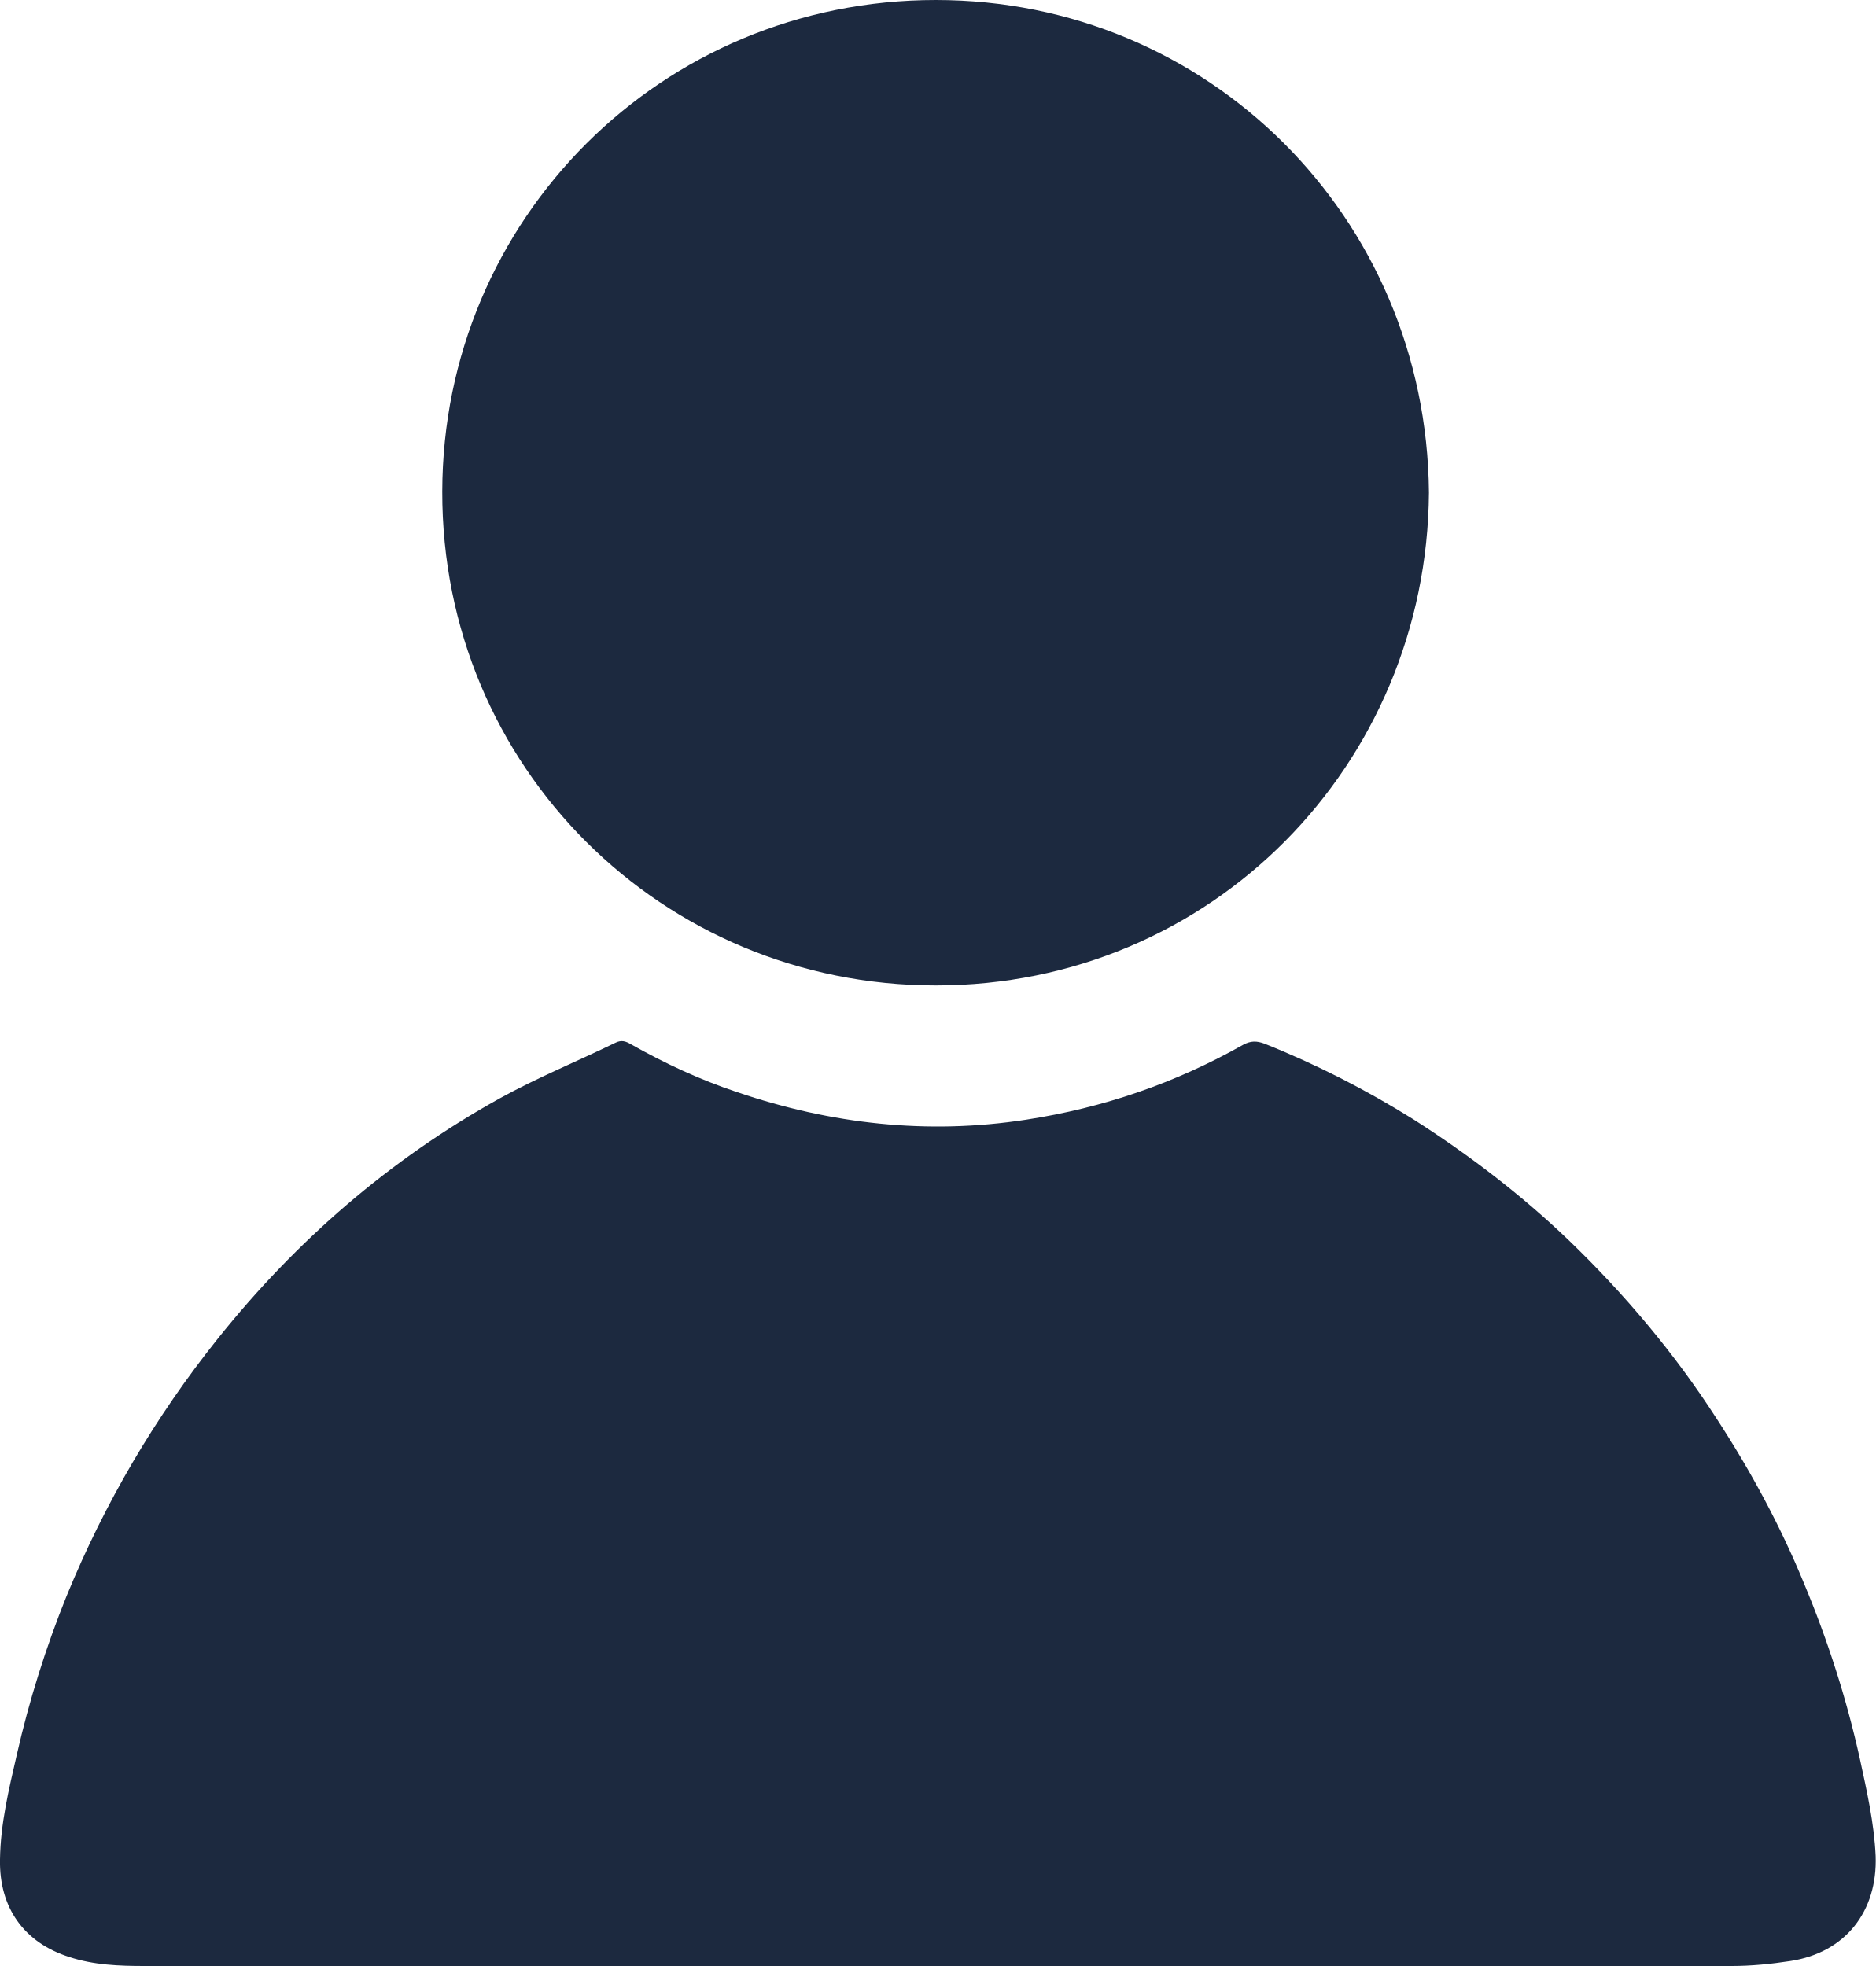
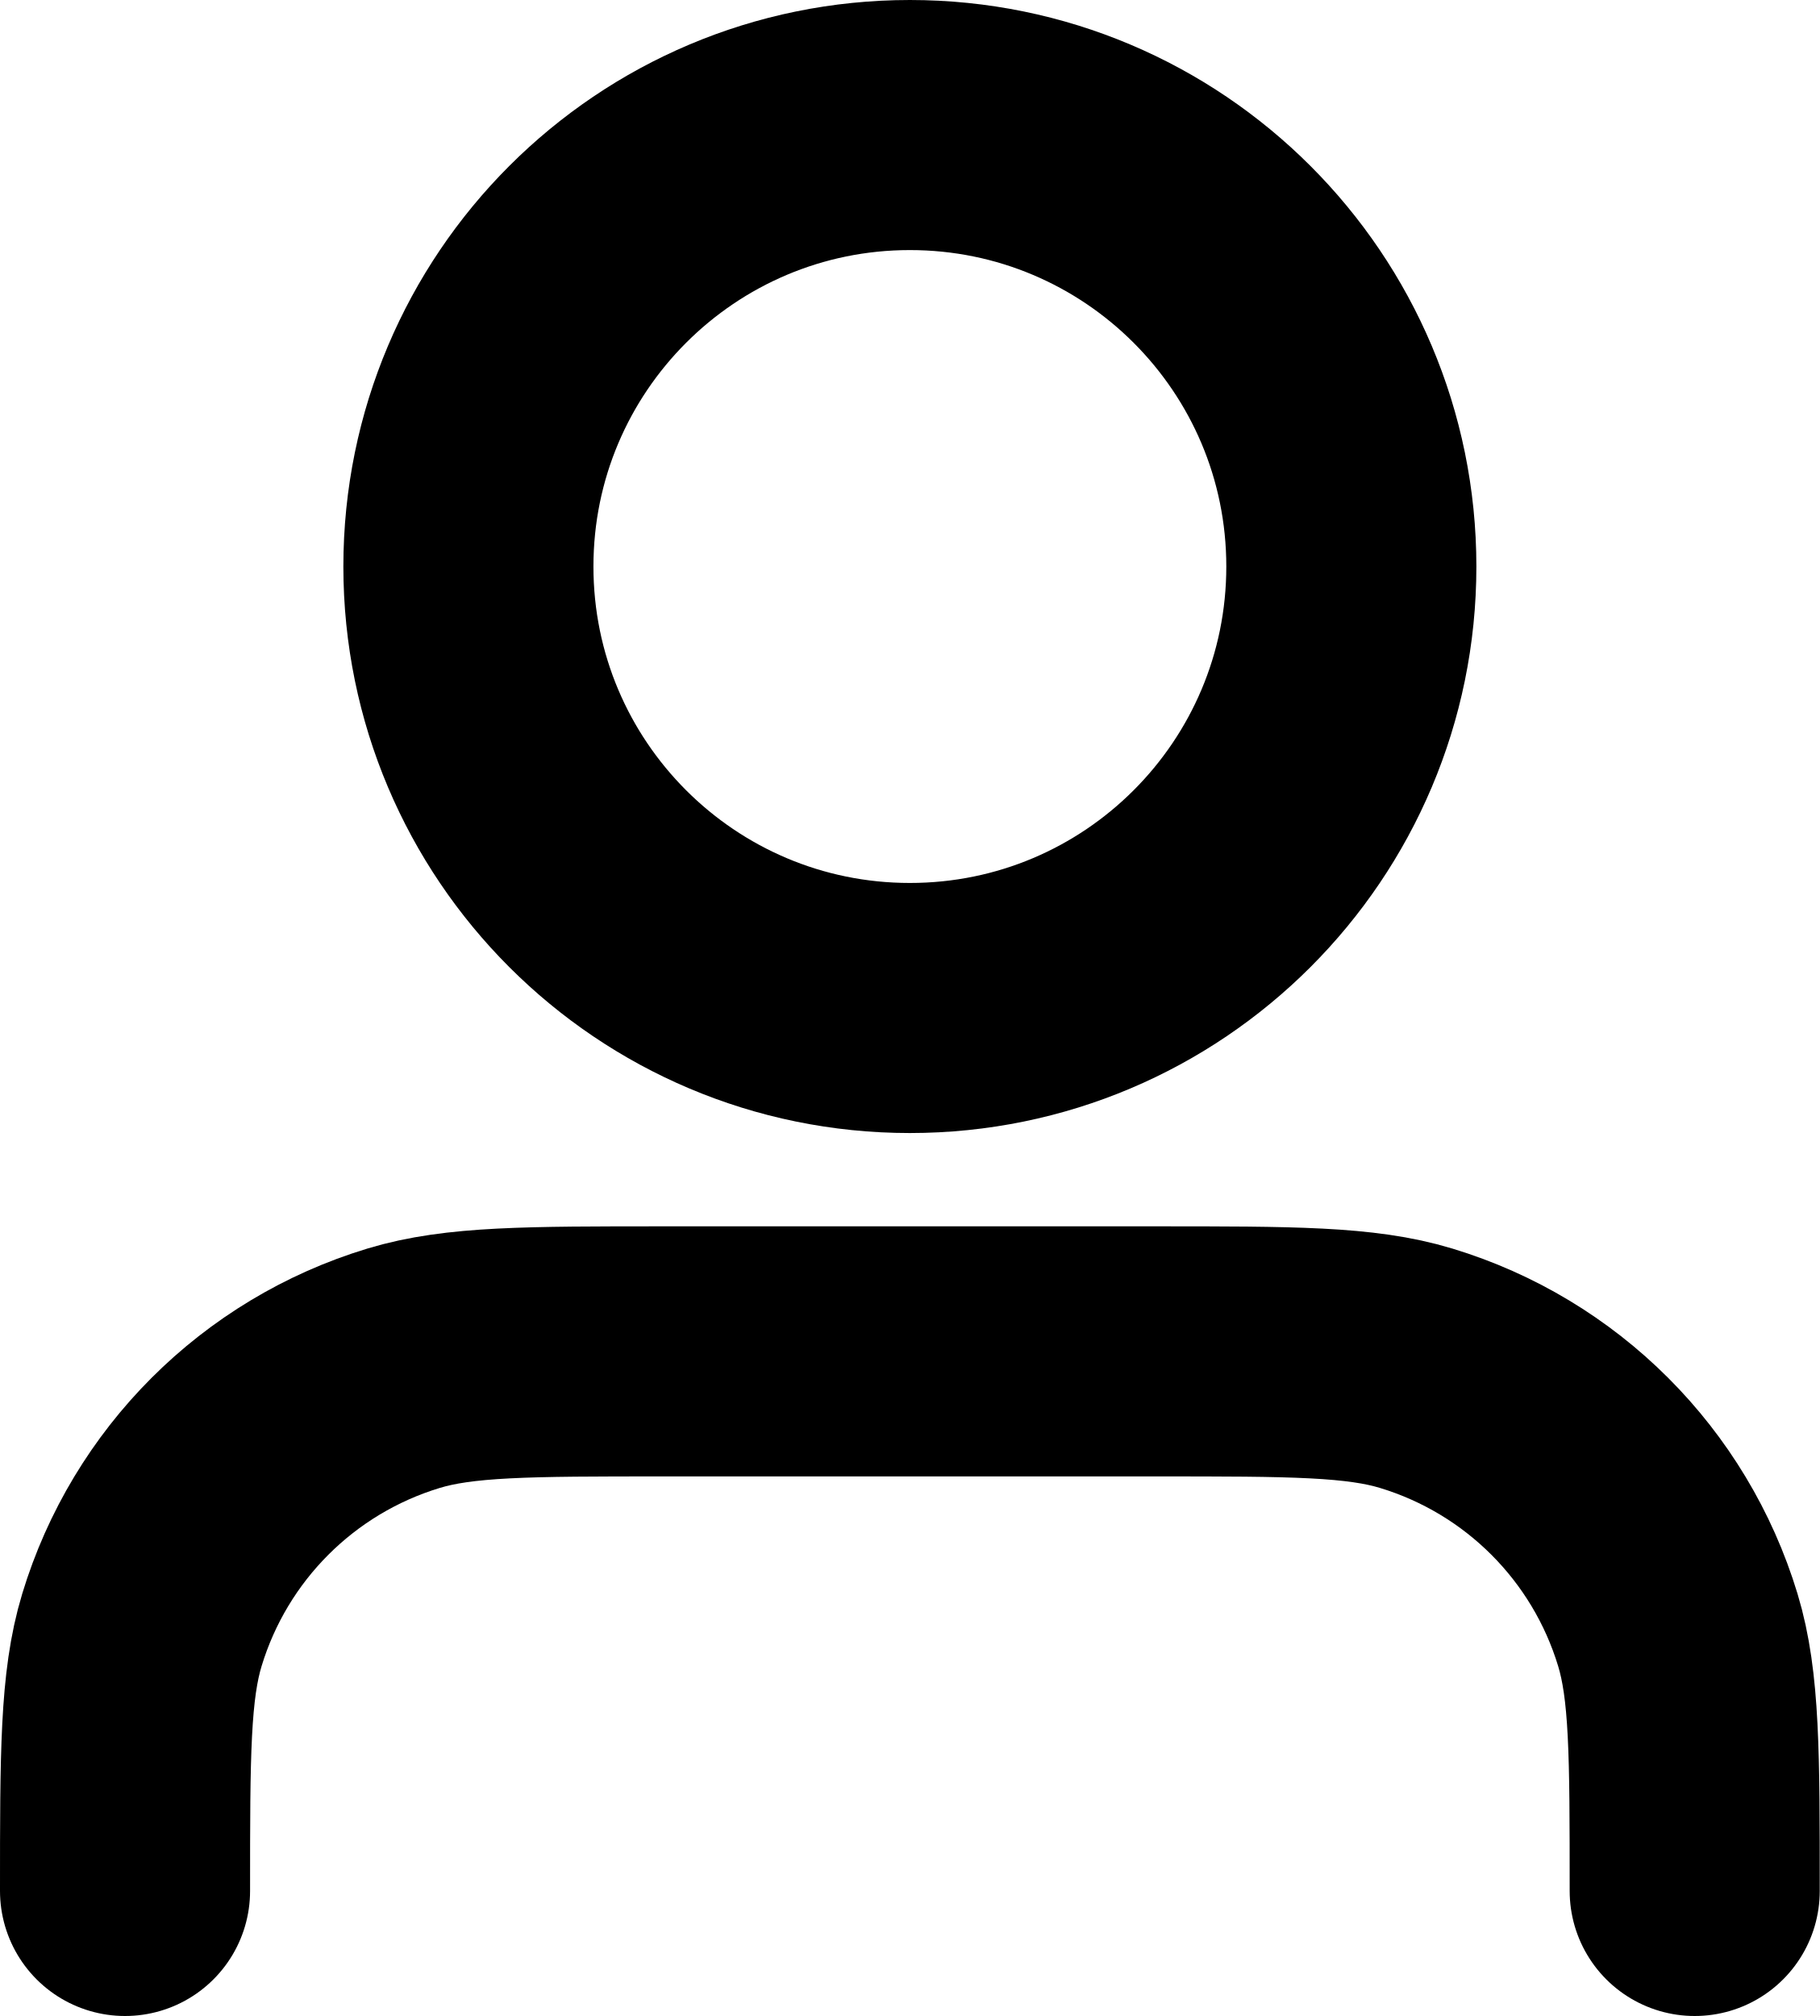
- <svg xmlns="http://www.w3.org/2000/svg" id="a" viewBox="0 0 38 39.84">
-   <path d="M19.01,39.84c-5.36,0-10.73,0-16.09,0-.51,0-1.02-.02-1.51-.18C.49,39.37-.02,38.66,0,37.68c.01-.73,.18-1.42,.34-2.12,.25-1.1,.59-2.18,1.01-3.22,.77-1.88,1.79-3.62,3.06-5.21,1.59-1.99,3.48-3.63,5.71-4.87,.76-.42,1.57-.75,2.35-1.13,.12-.06,.21-.03,.31,.03,.69,.39,1.4,.72,2.15,.97,1.91,.65,3.86,.87,5.86,.56,1.56-.24,3.02-.74,4.4-1.52,.15-.08,.27-.08,.43-.02,1.05,.42,2.05,.93,3.01,1.53,1.13,.72,2.19,1.53,3.16,2.46,1.13,1.09,2.14,2.29,2.99,3.61,.69,1.06,1.29,2.17,1.77,3.34,.48,1.15,.86,2.33,1.13,3.55,.14,.65,.29,1.3,.32,1.97,.04,1.12-.61,1.96-1.73,2.13-.39,.06-.79,.1-1.18,.1-5.36,0-10.72,0-16.07,0" fill="#1c293f" />
-   <path d="M28.95,9.98c-.04,5.53-4.41,9.99-9.99,9.99-5.54,0-10.01-4.42-10-10.01C8.97,4.45,13.39,0,18.96,0c5.51,0,9.94,4.39,9.99,9.98" fill="#1c293f" />
+ <svg xmlns="http://www.w3.org/2000/svg" id="a" viewBox="0 0 473 524">
+   <path d="M440.5,491.5c0-35.59,0-53.38-4.39-67.86-9.89-32.6-35.4-58.11-68-68-14.48-4.39-32.27-4.39-67.86-4.39h-127.5c-35.59,0-53.38,0-67.86,4.39-32.6,9.89-58.11,35.4-68,68-4.39,14.48-4.39,32.27-4.39,67.86M351.25,147.25c0,63.37-51.37,114.75-114.75,114.75s-114.75-51.38-114.75-114.75,51.38-114.75,114.75-114.75,114.75,51.38,114.75,114.75Z" fill="none" stroke="#000" stroke-linecap="round" stroke-linejoin="round" stroke-width="65" />
</svg>
